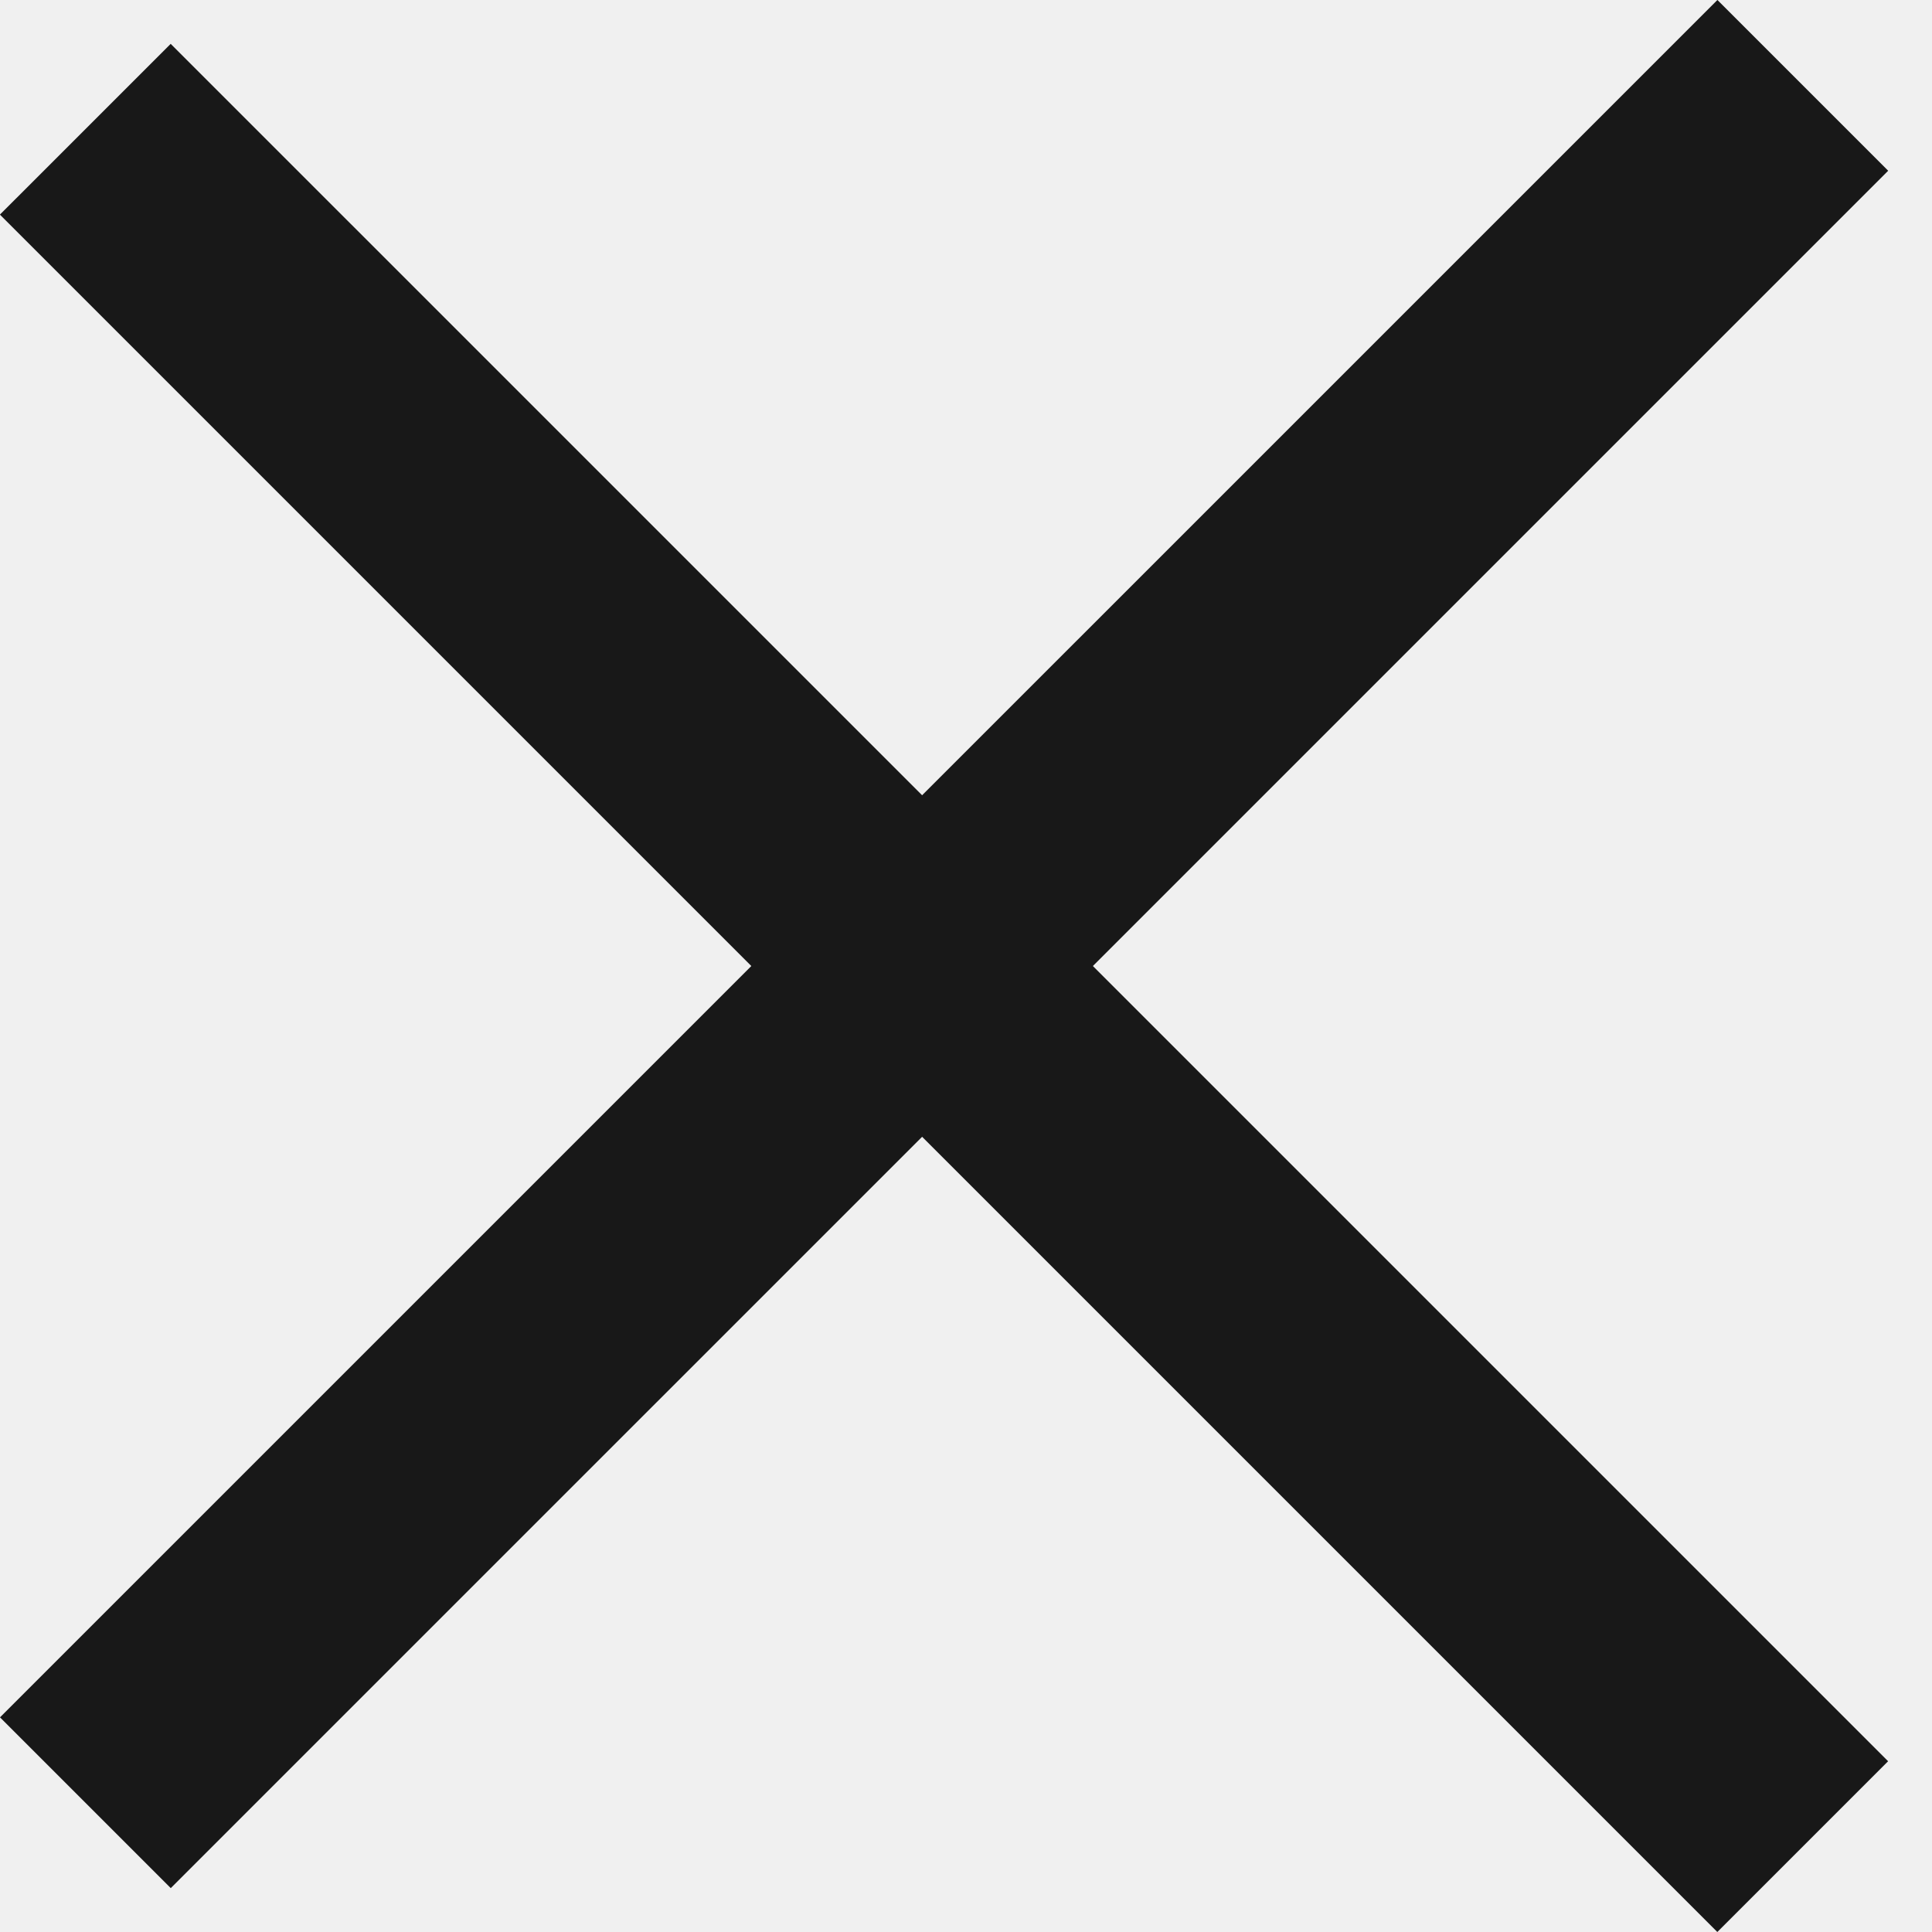
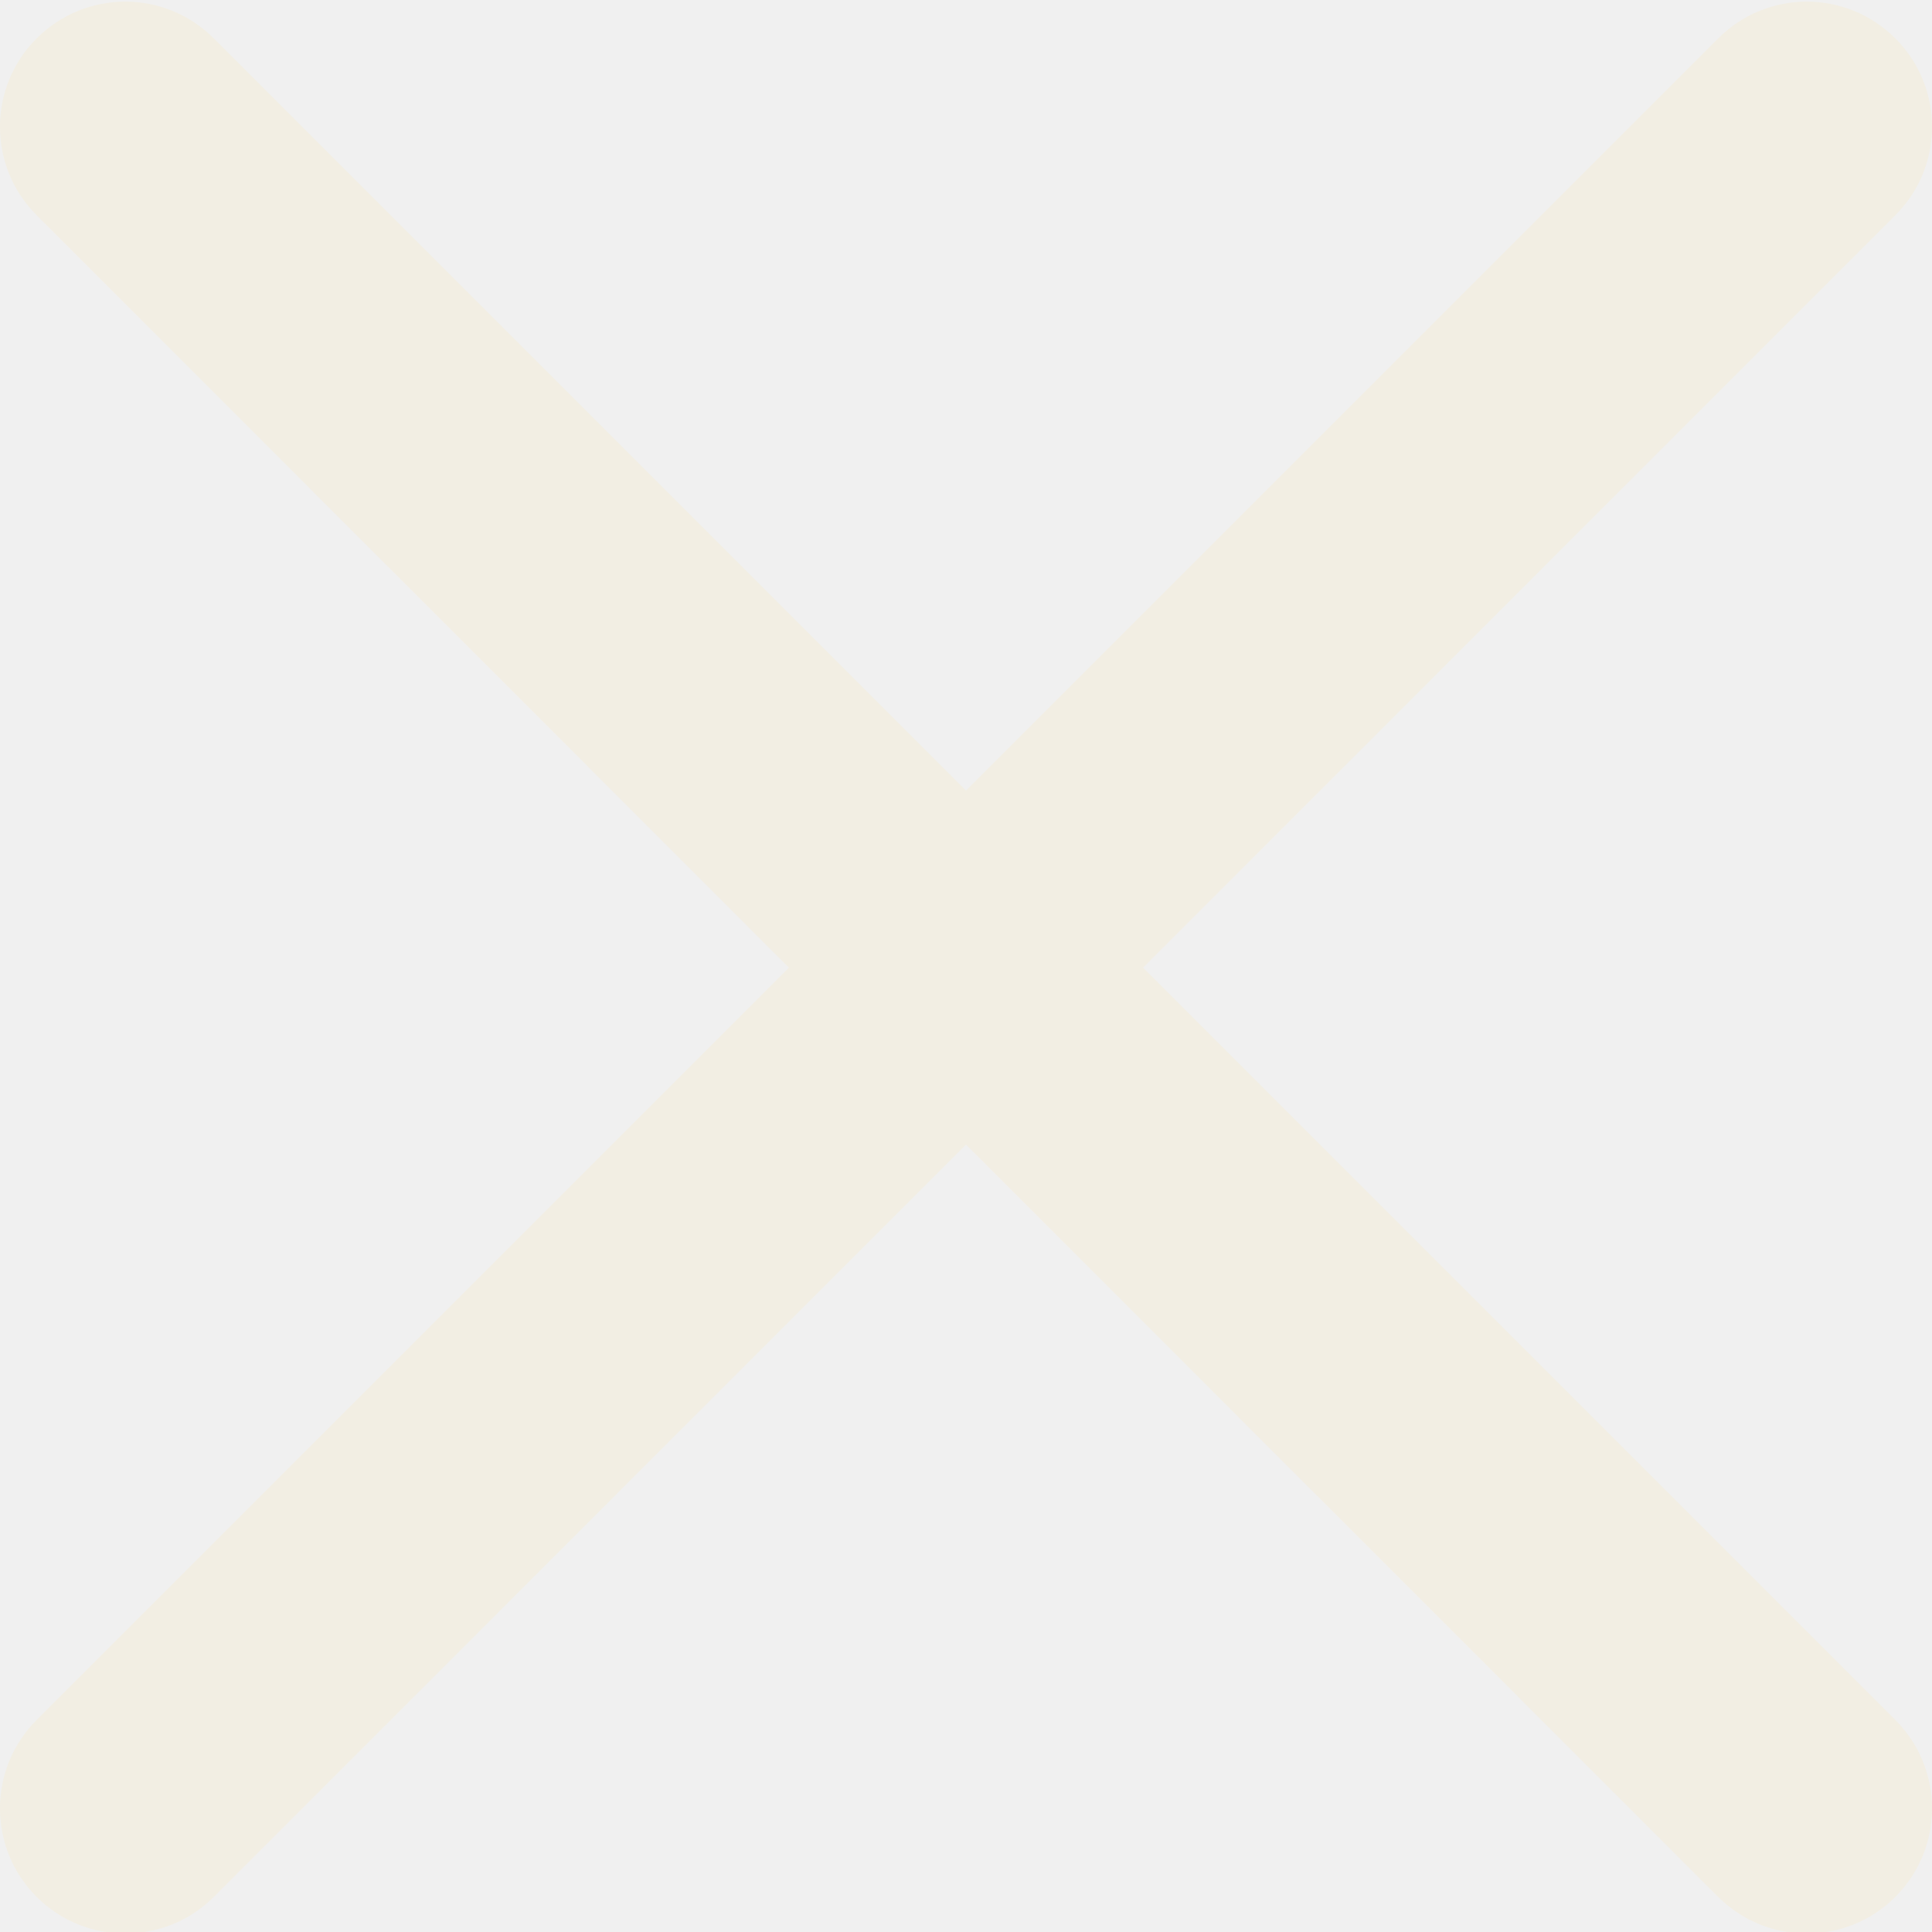
- <svg xmlns="http://www.w3.org/2000/svg" width="8" height="8" viewBox="0 0 8 8" fill="none">
-   <g opacity="0.9">
-     <rect width="10.057" height="1" transform="matrix(0.707111 -0.707103 0.707111 0.707103 0 7.11121)" fill="black" />
-     <rect width="10.057" height="1" transform="matrix(-0.707111 -0.707103 0.707111 -0.707103 7.11108 8)" fill="black" />
+ <svg xmlns="http://www.w3.org/2000/svg" width="14" height="14" viewBox="0 0 14 14" fill="none">
+   <g clip-path="url(#clip0)">
+     <path d="M8.283 7.012L13.734 1.56C14.089 1.206 14.089 0.632 13.734 0.278C13.379 -0.077 12.806 -0.077 12.451 0.278L7 5.729L1.549 0.278C1.194 -0.077 0.621 -0.077 0.266 0.278C-0.089 0.632 -0.089 1.206 0.266 1.56L5.717 7.012L0.266 12.463C-0.089 12.818 -0.089 13.391 0.266 13.746C0.443 13.923 0.675 14.011 0.907 14.011C1.14 14.011 1.372 13.923 1.549 13.746L7 8.294L12.451 13.746C12.628 13.923 12.861 14.011 13.093 14.011C13.325 14.011 13.557 13.923 13.734 13.746C14.089 13.391 14.089 12.818 13.734 12.463L8.283 7.012Z" fill="#F2EEE3" />
  </g>
+   <defs>
+     <clipPath id="clip0">
+       <rect width="14" height="14" fill="white" />
+     </clipPath>
+   </defs>
</svg>
